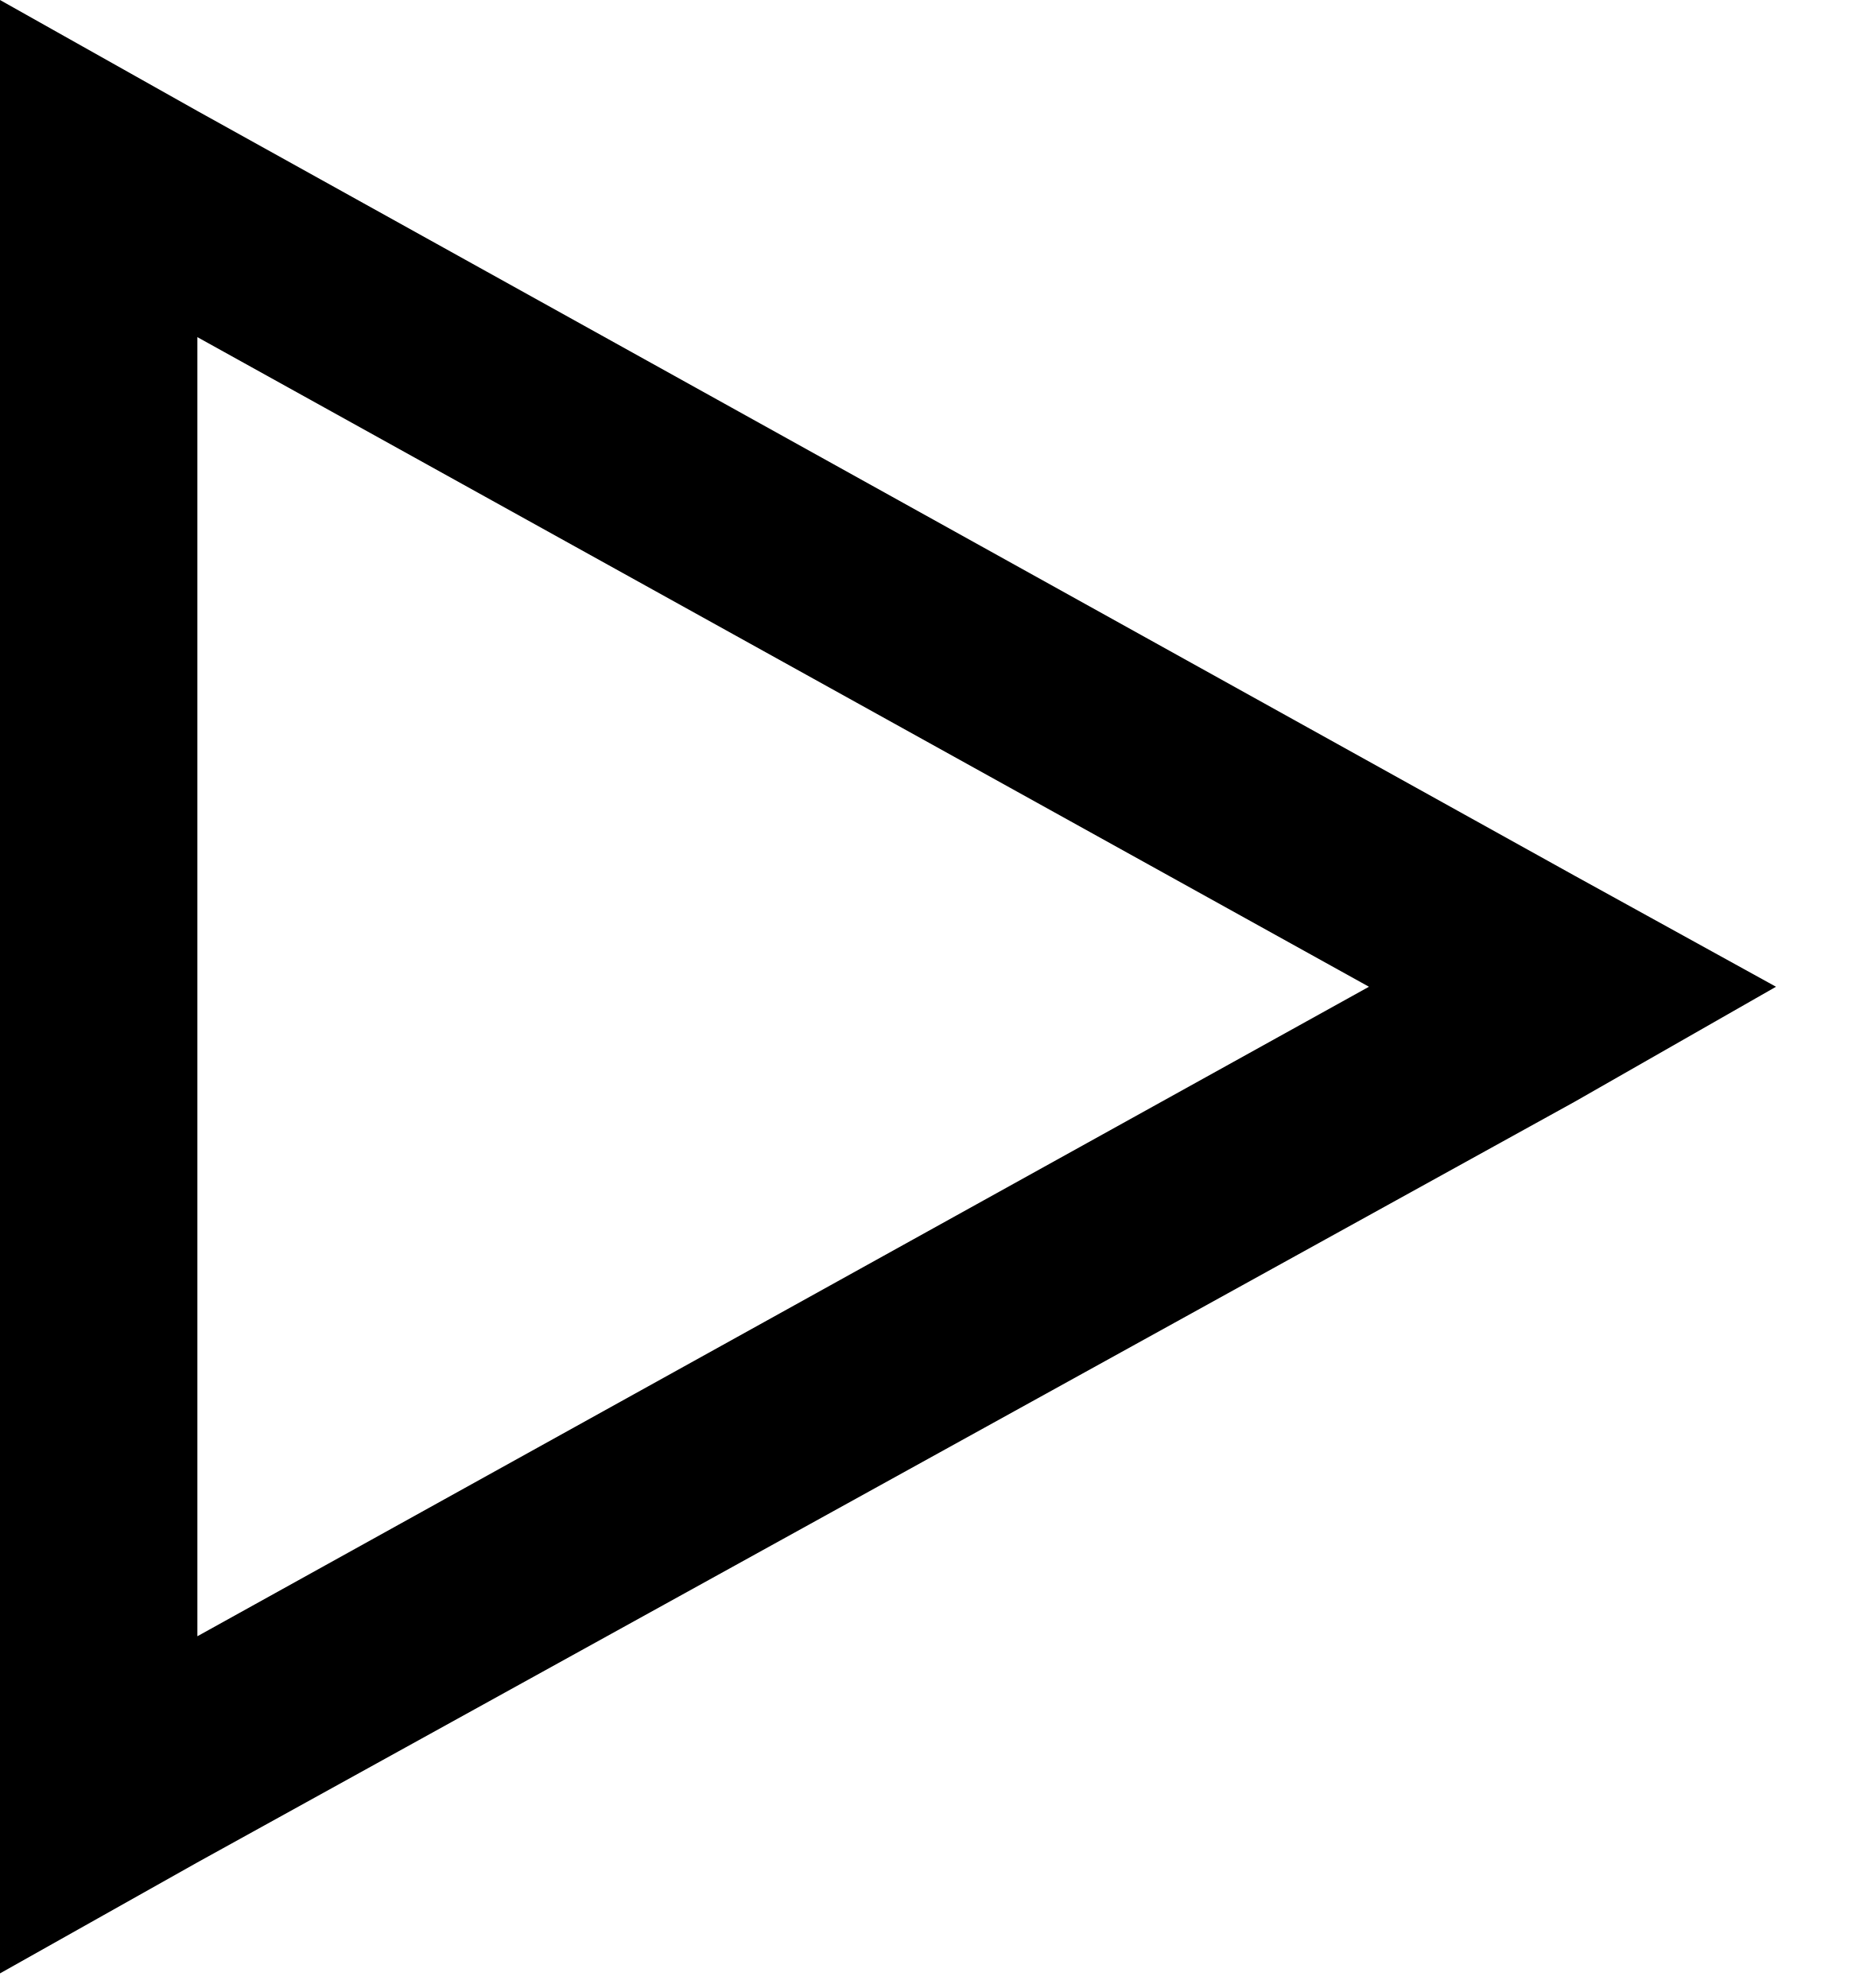
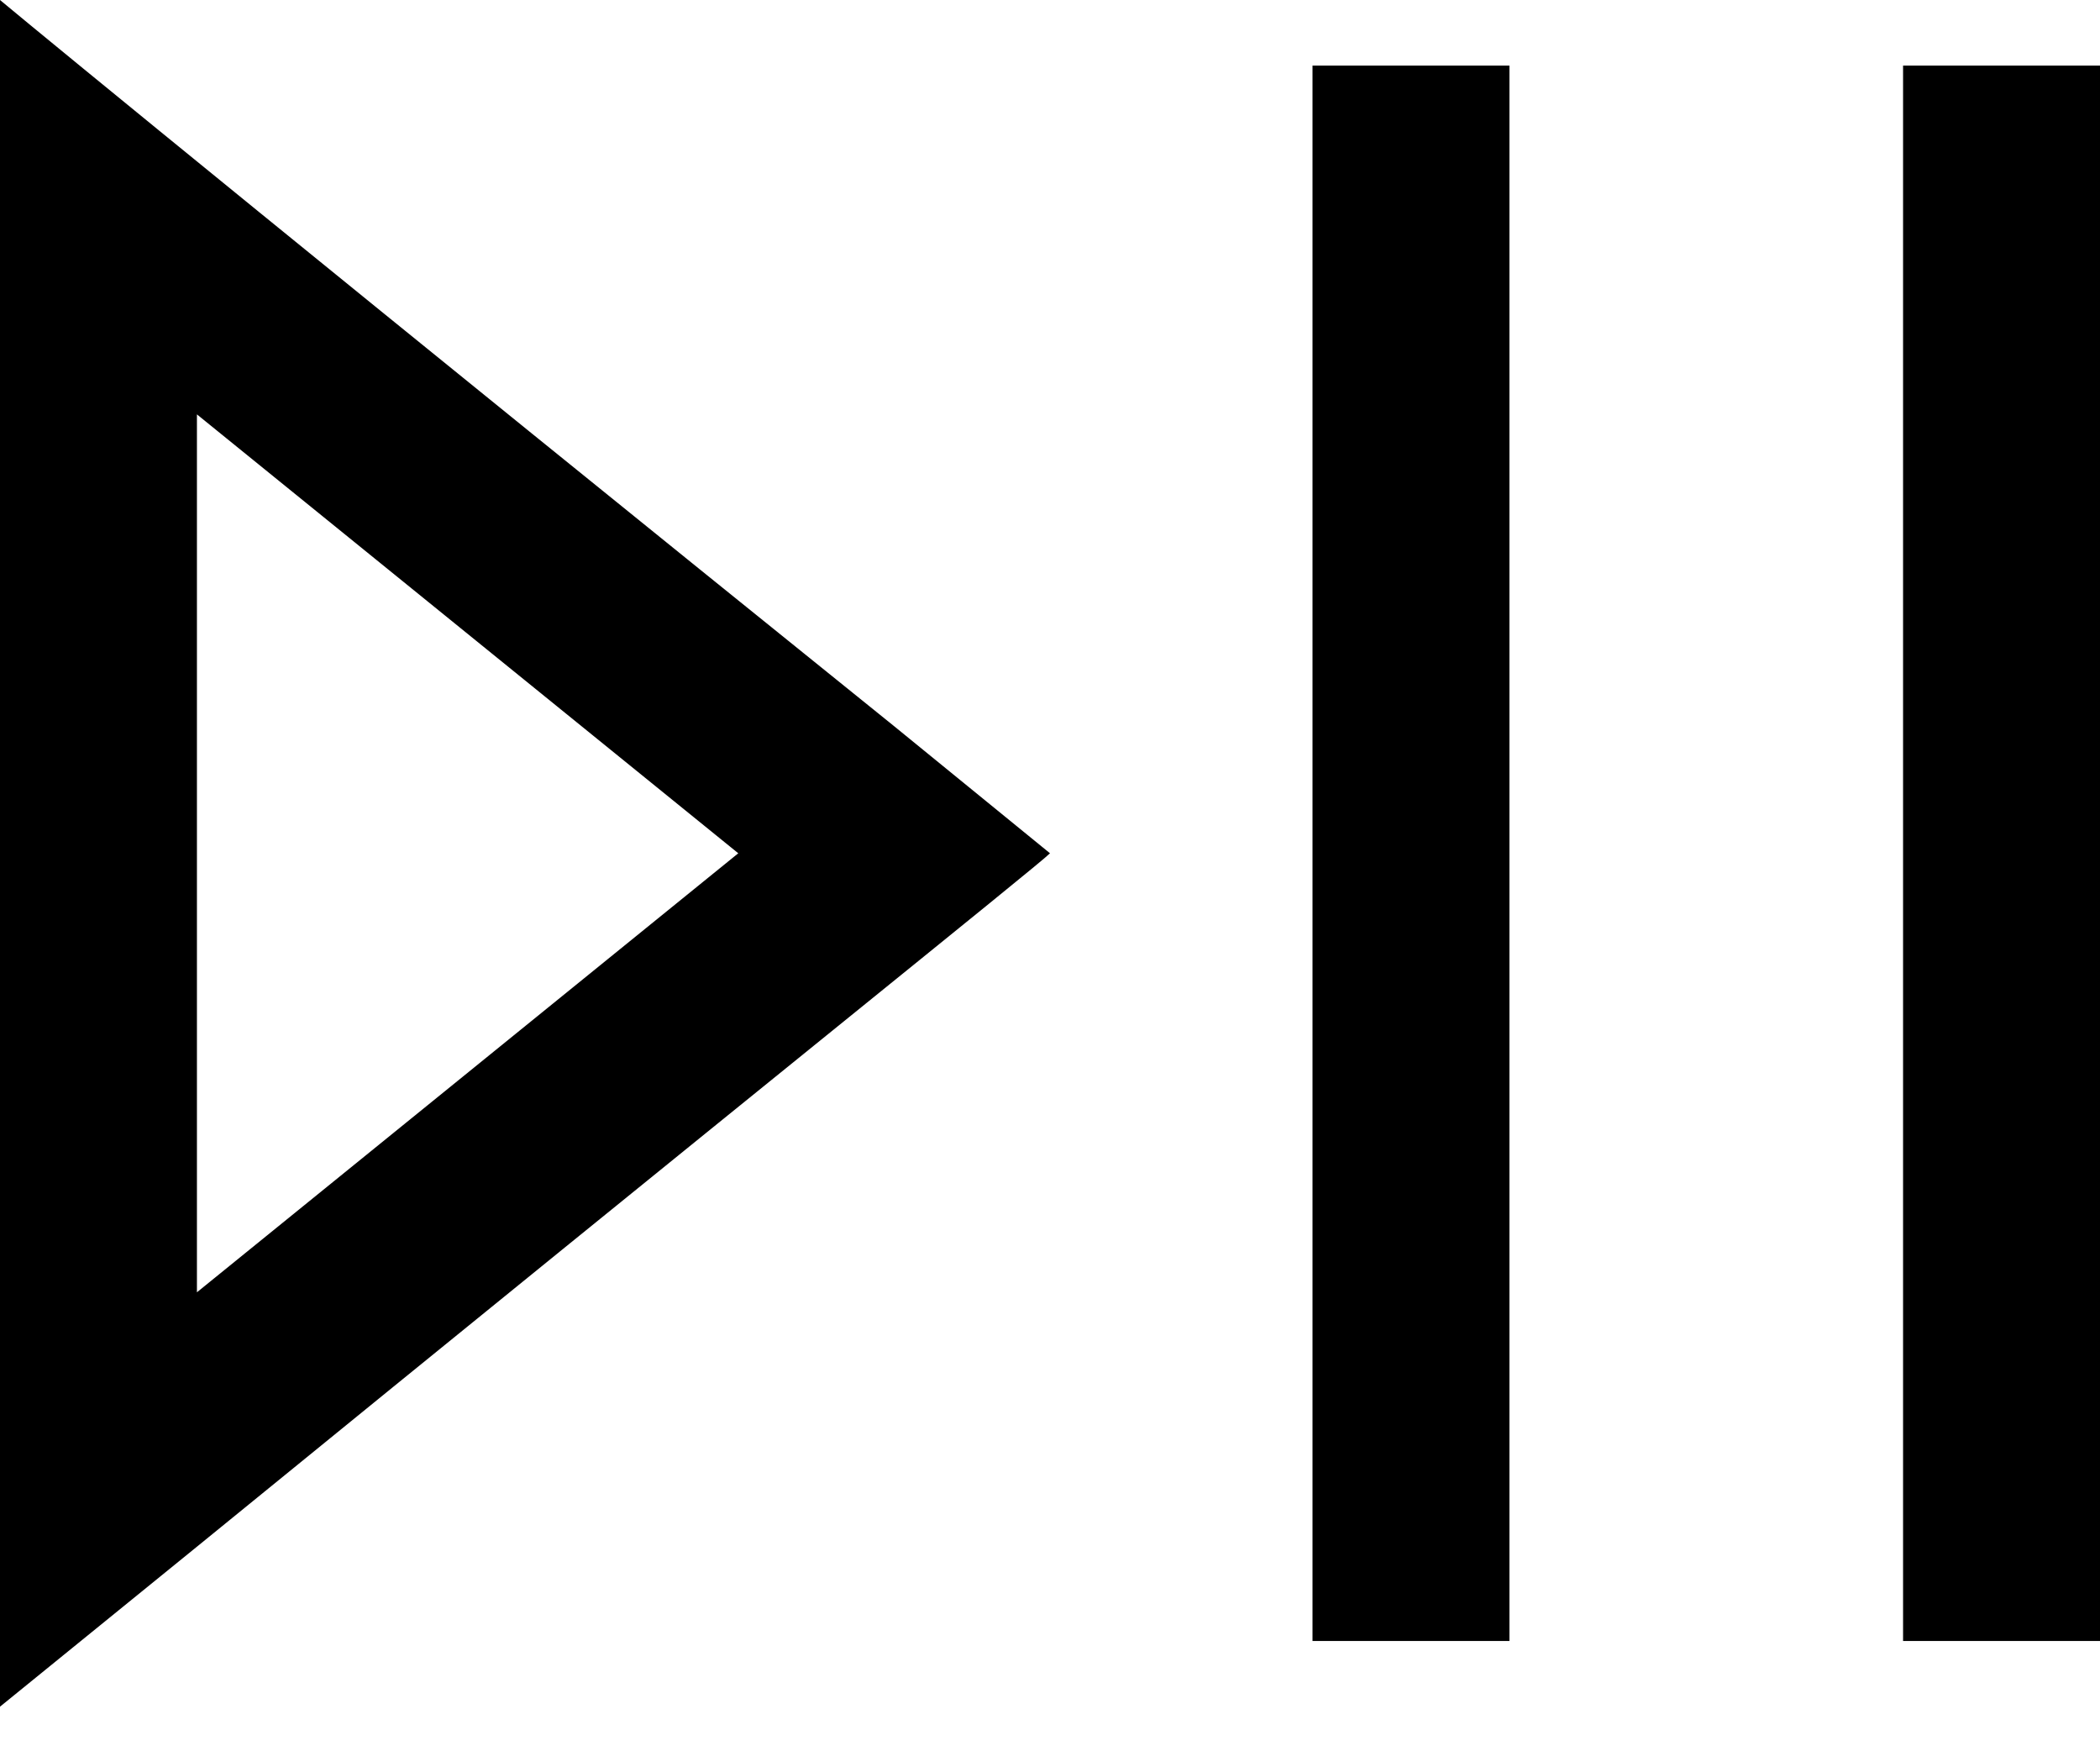
- <svg xmlns="http://www.w3.org/2000/svg" width="16" height="17" viewBox="0 0 16 17" fill="none">
-   <path d="M0 14.941V0L1.688 0.949L13.465 7.488L15.188 8.438L13.465 9.422L1.688 15.926L0 16.875V14.941ZM1.688 13.992L11.707 8.438L1.688 2.883V13.992Z" fill="black" />
+ <svg xmlns="http://www.w3.org/2000/svg" width="18" height="15" viewBox="0 0 18 15" fill="none">
+   <path d="M0 14.625V0C0.422 0.352 2.953 2.426 7.664 6.223L9 7.312C8.895 7.418 6.434 9.387 1.688 13.254L0 14.625ZM6.328 7.312L1.688 3.551V11.074L6.328 7.312ZM12.938 1.406V14.062H11.25V0.562H12.938V1.406ZM18 1.406V14.062H16.312V0.562H18V1.406Z" fill="black" />
</svg>
